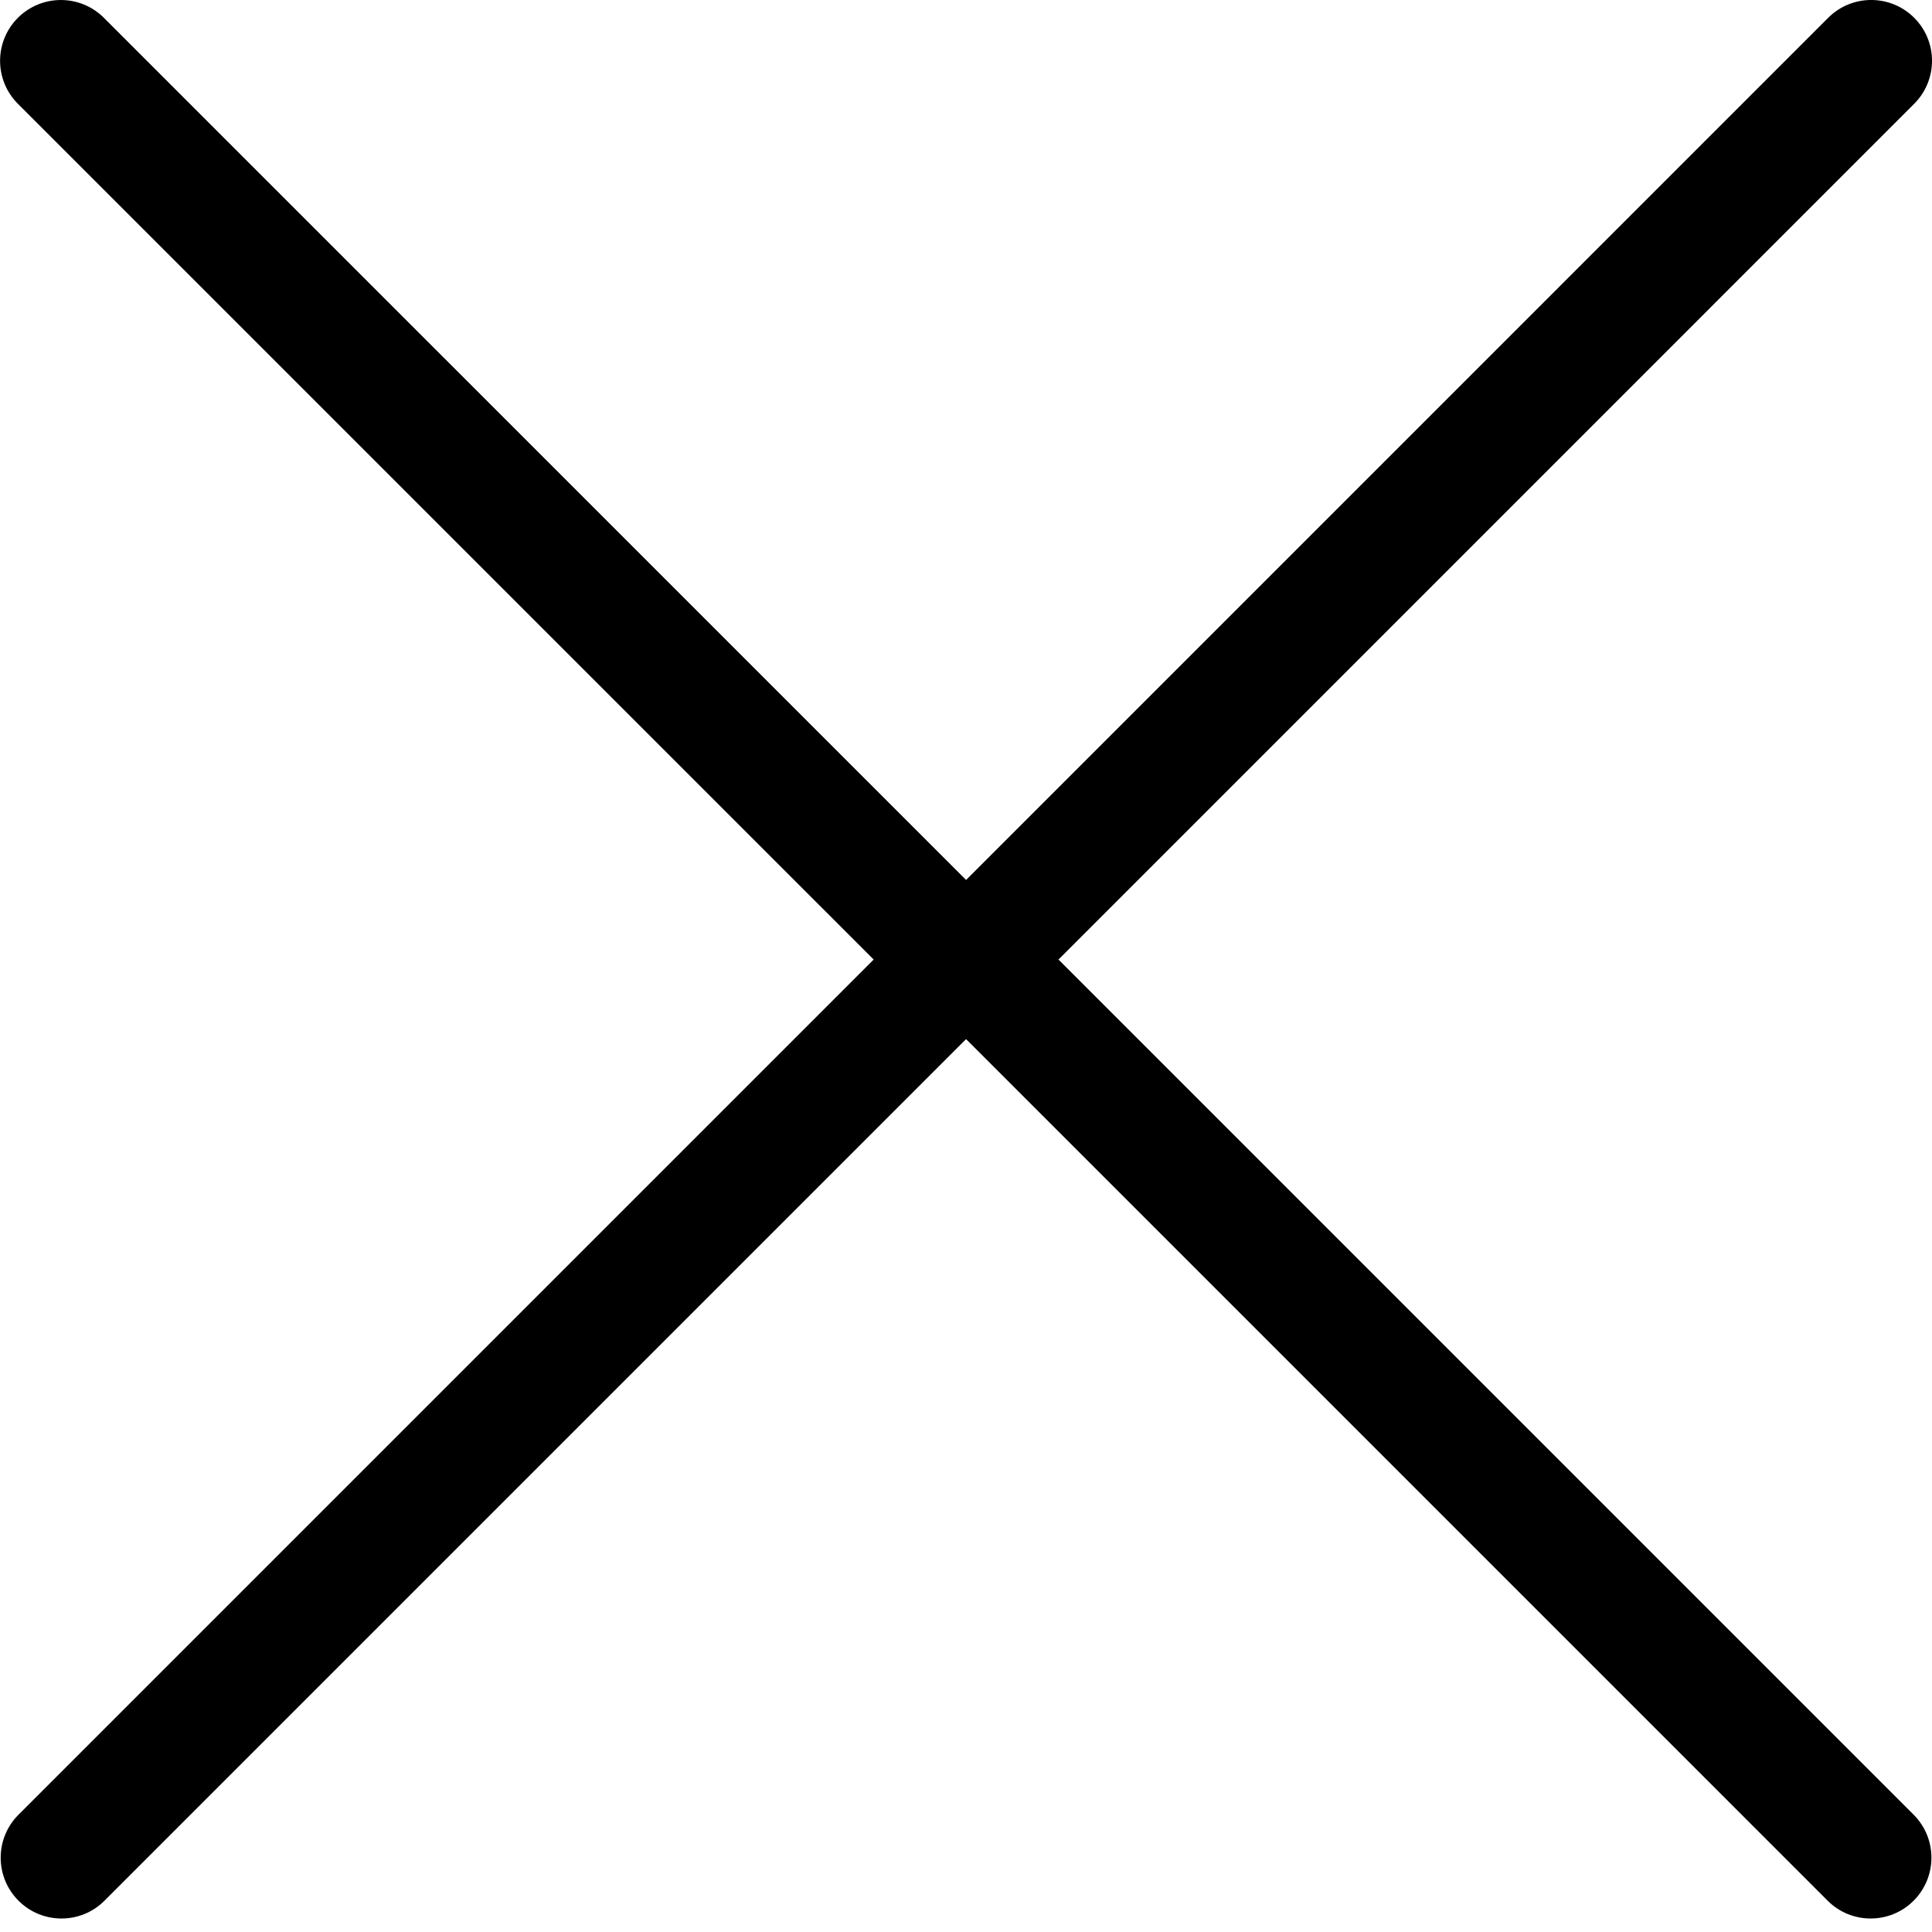
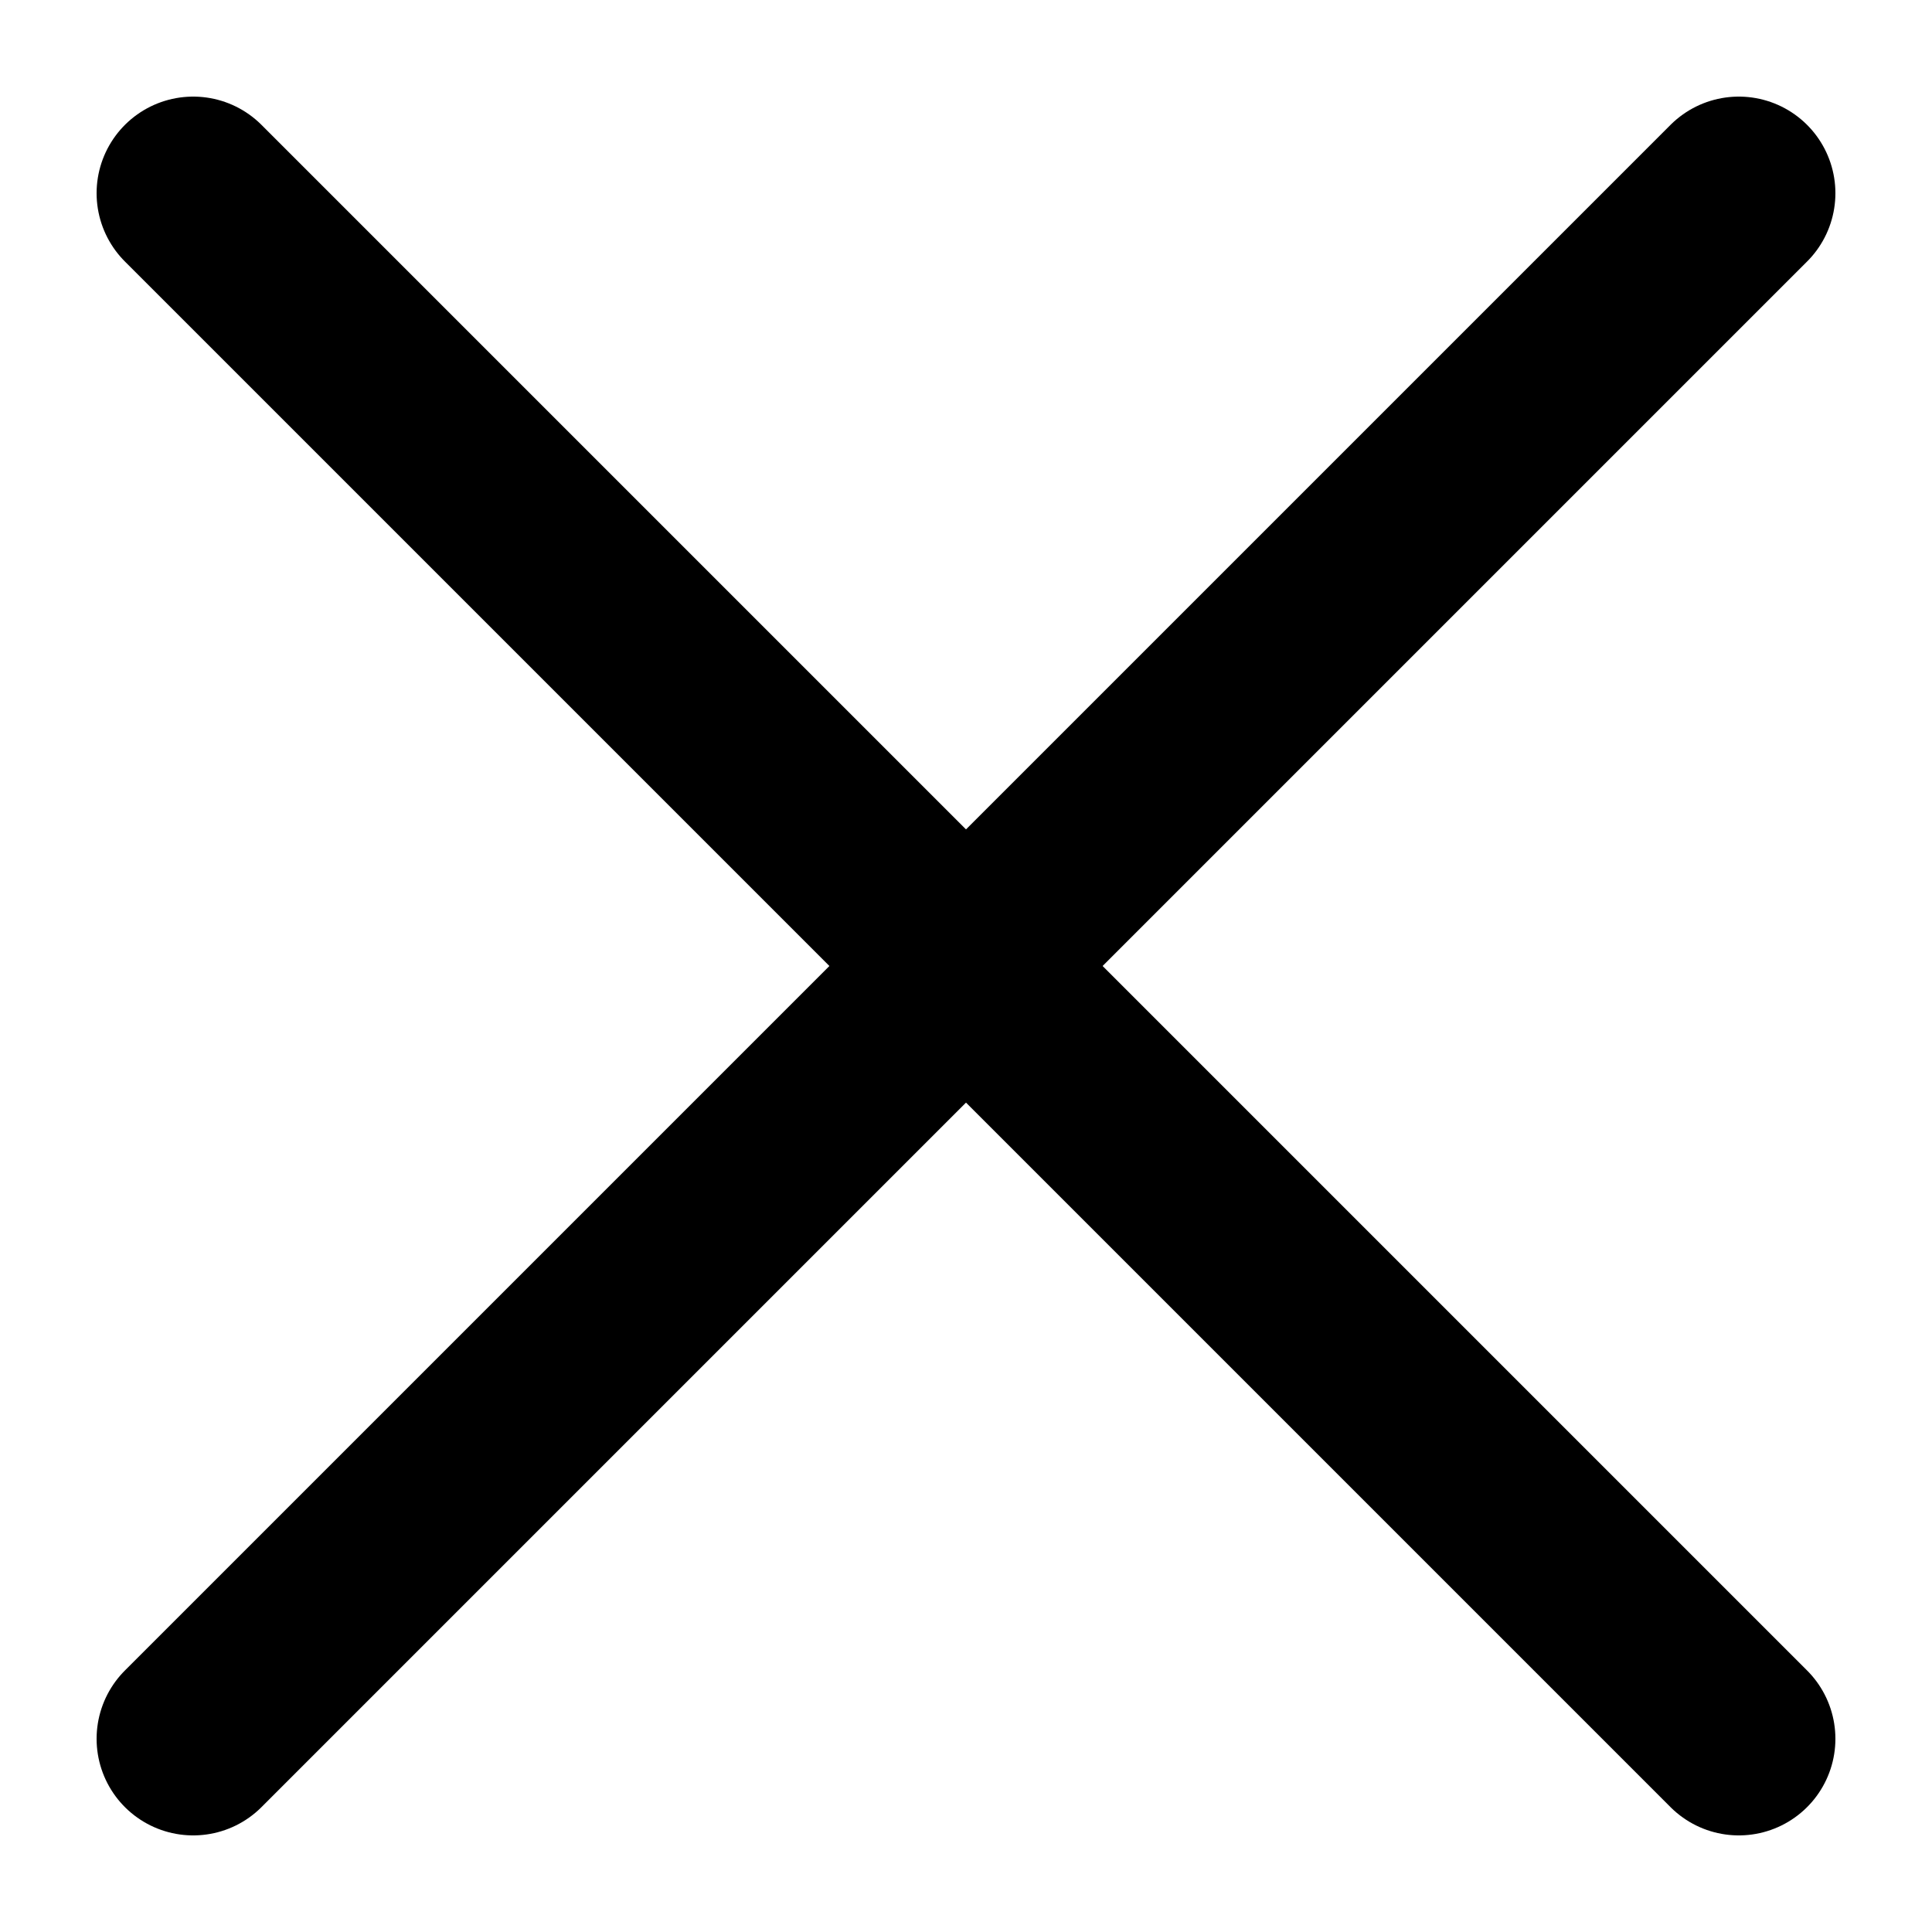
- <svg xmlns="http://www.w3.org/2000/svg" version="1.1" viewBox="0 0 64 64">
+ <svg xmlns="http://www.w3.org/2000/svg" viewBox="0 0 50 50">
  <g>
-     <path d="M28.941,31.786L0.613,60.114c-0.787,0.787-0.787,2.062,0,2.849c0.393,0.394,0.909,0.59,1.424,0.59   c0.516,0,1.031-0.196,1.424-0.59l28.541-28.541l28.541,28.541c0.394,0.394,0.909,0.59,1.424,0.59c0.515,0,1.031-0.196,1.424-0.59   c0.787-0.787,0.787-2.062,0-2.849L35.064,31.786L63.41,3.438c0.787-0.787,0.787-2.062,0-2.849c-0.787-0.786-2.062-0.786-2.848,0   L32.003,29.15L3.441,0.59c-0.787-0.786-2.061-0.786-2.848,0c-0.787,0.787-0.787,2.062,0,2.849L28.941,31.786z" />
+     <path stroke="#000" stroke-width="5" stroke-linecap="round" d="M5 5 L45 45" />
+     <path stroke="#000" stroke-width="5" stroke-linecap="round" d="M45 5 L5 45" />
  </g>
</svg>
